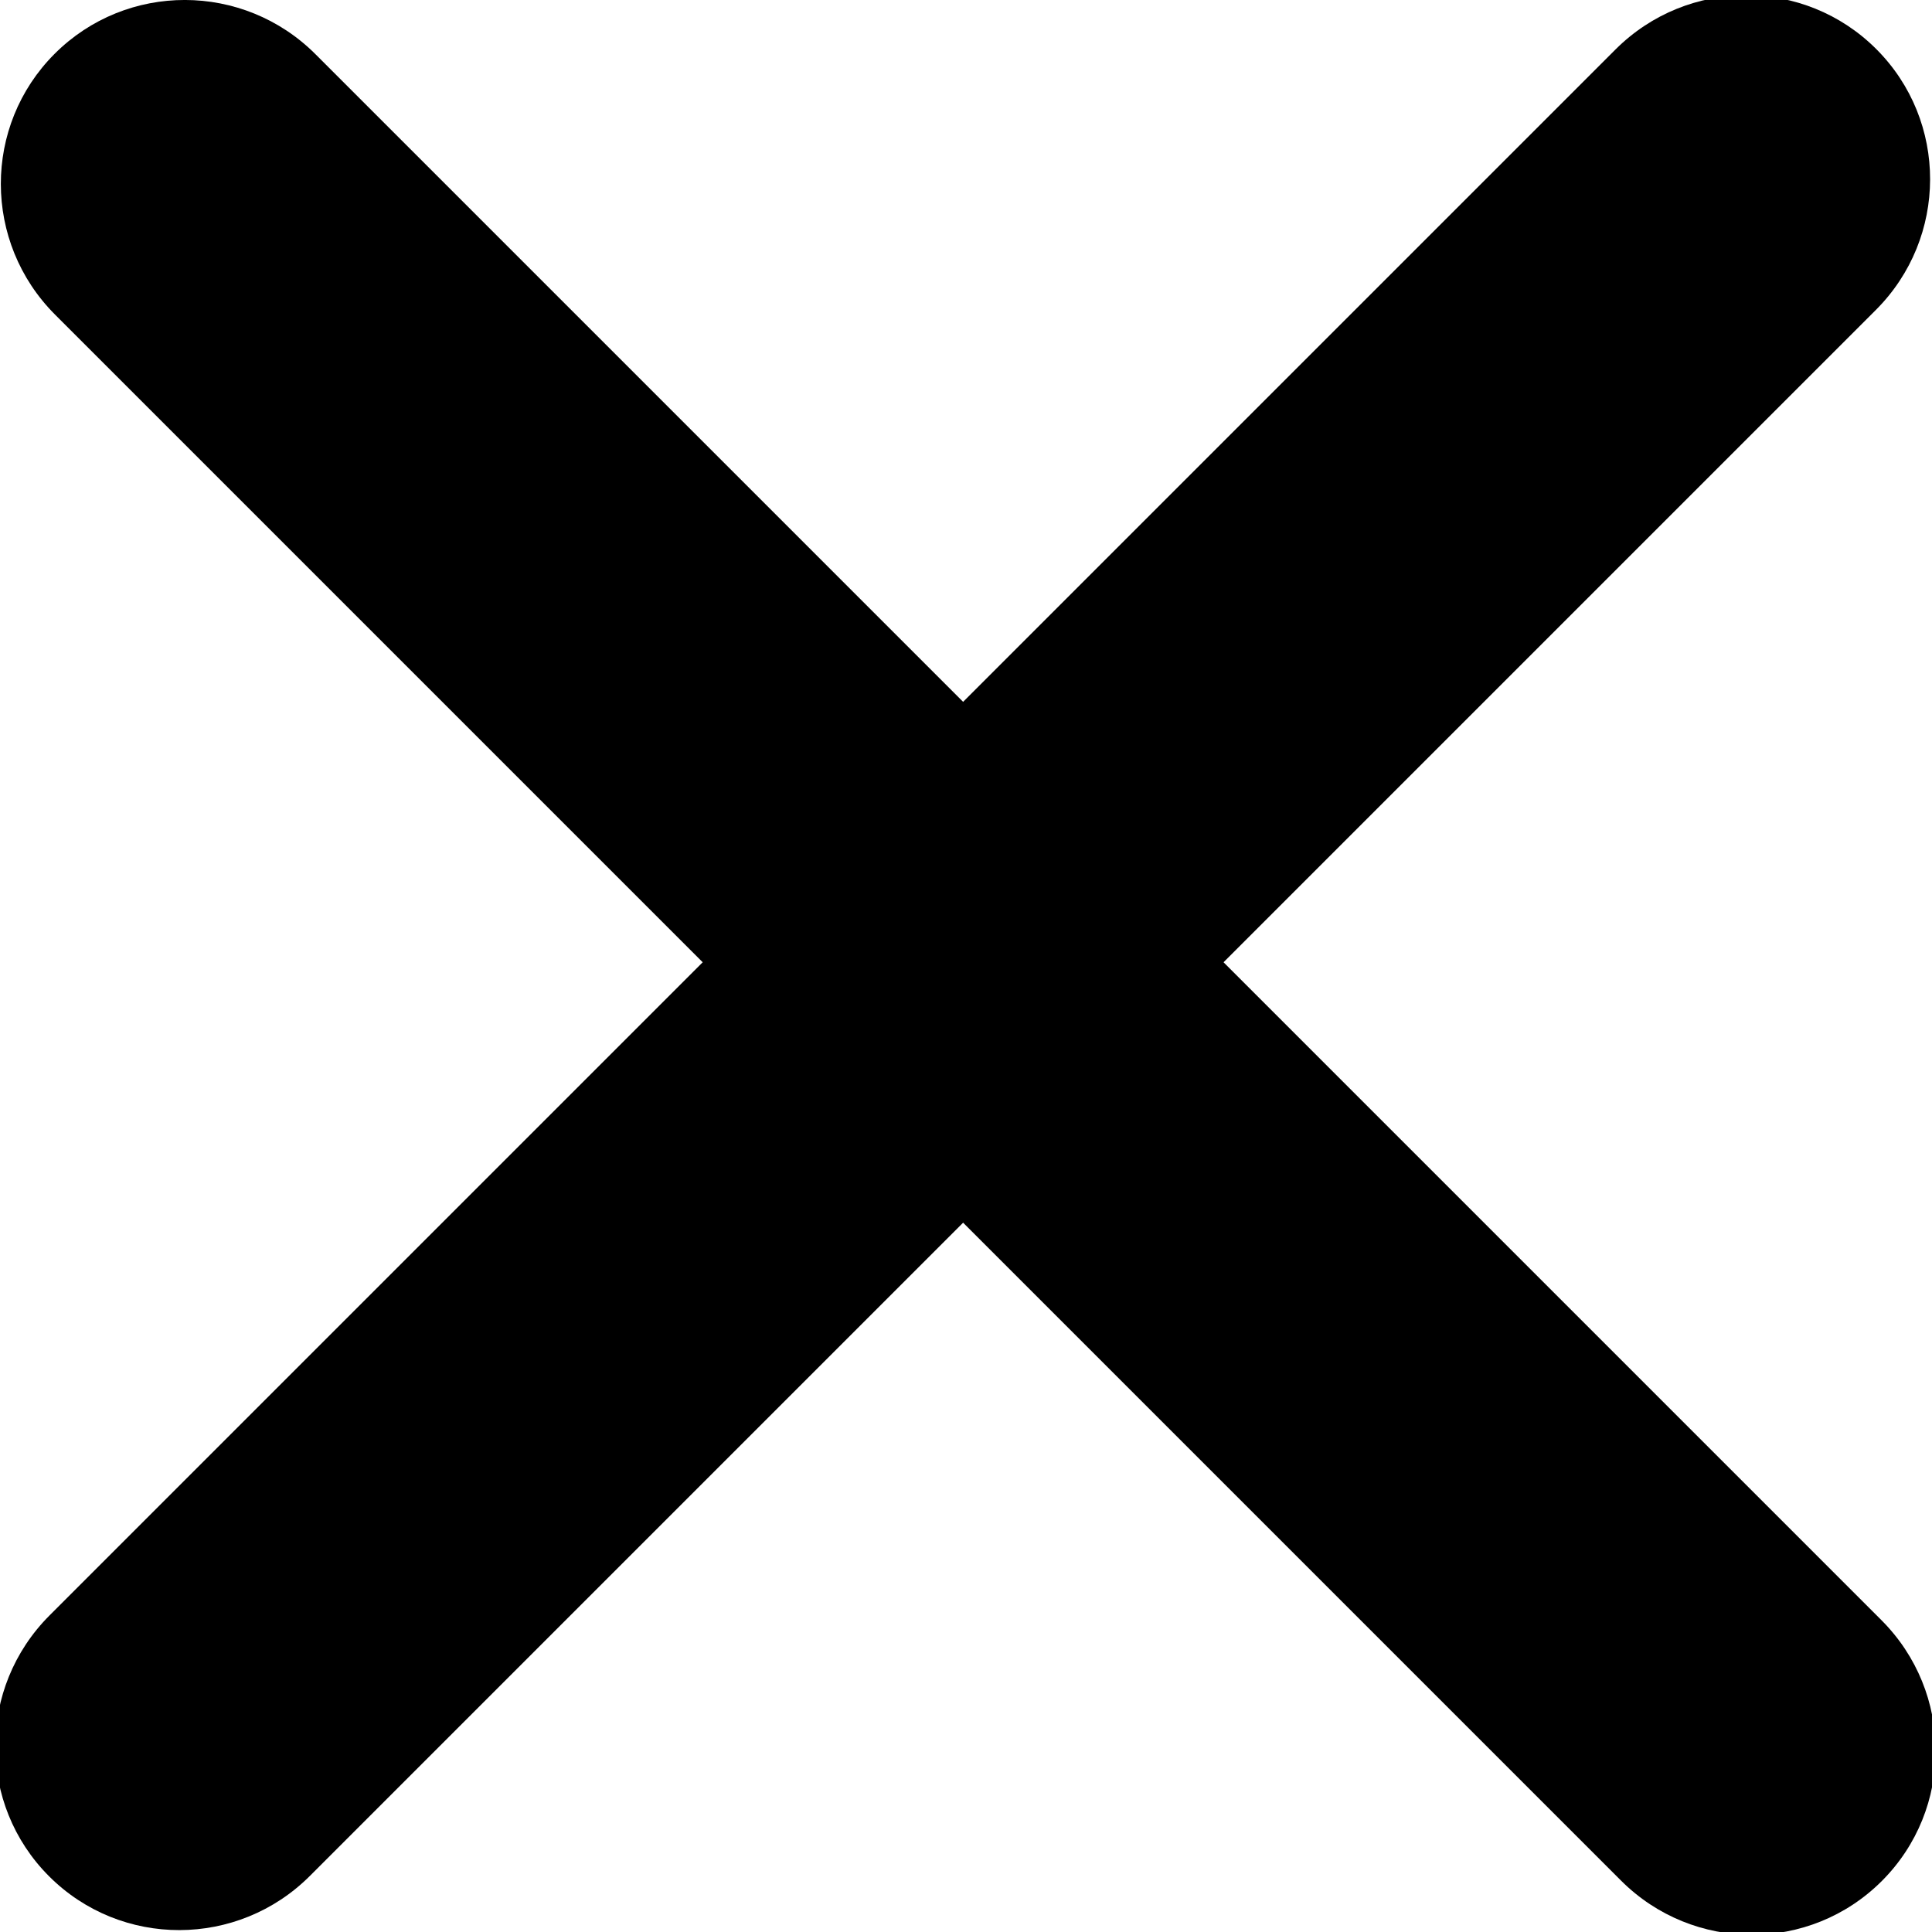
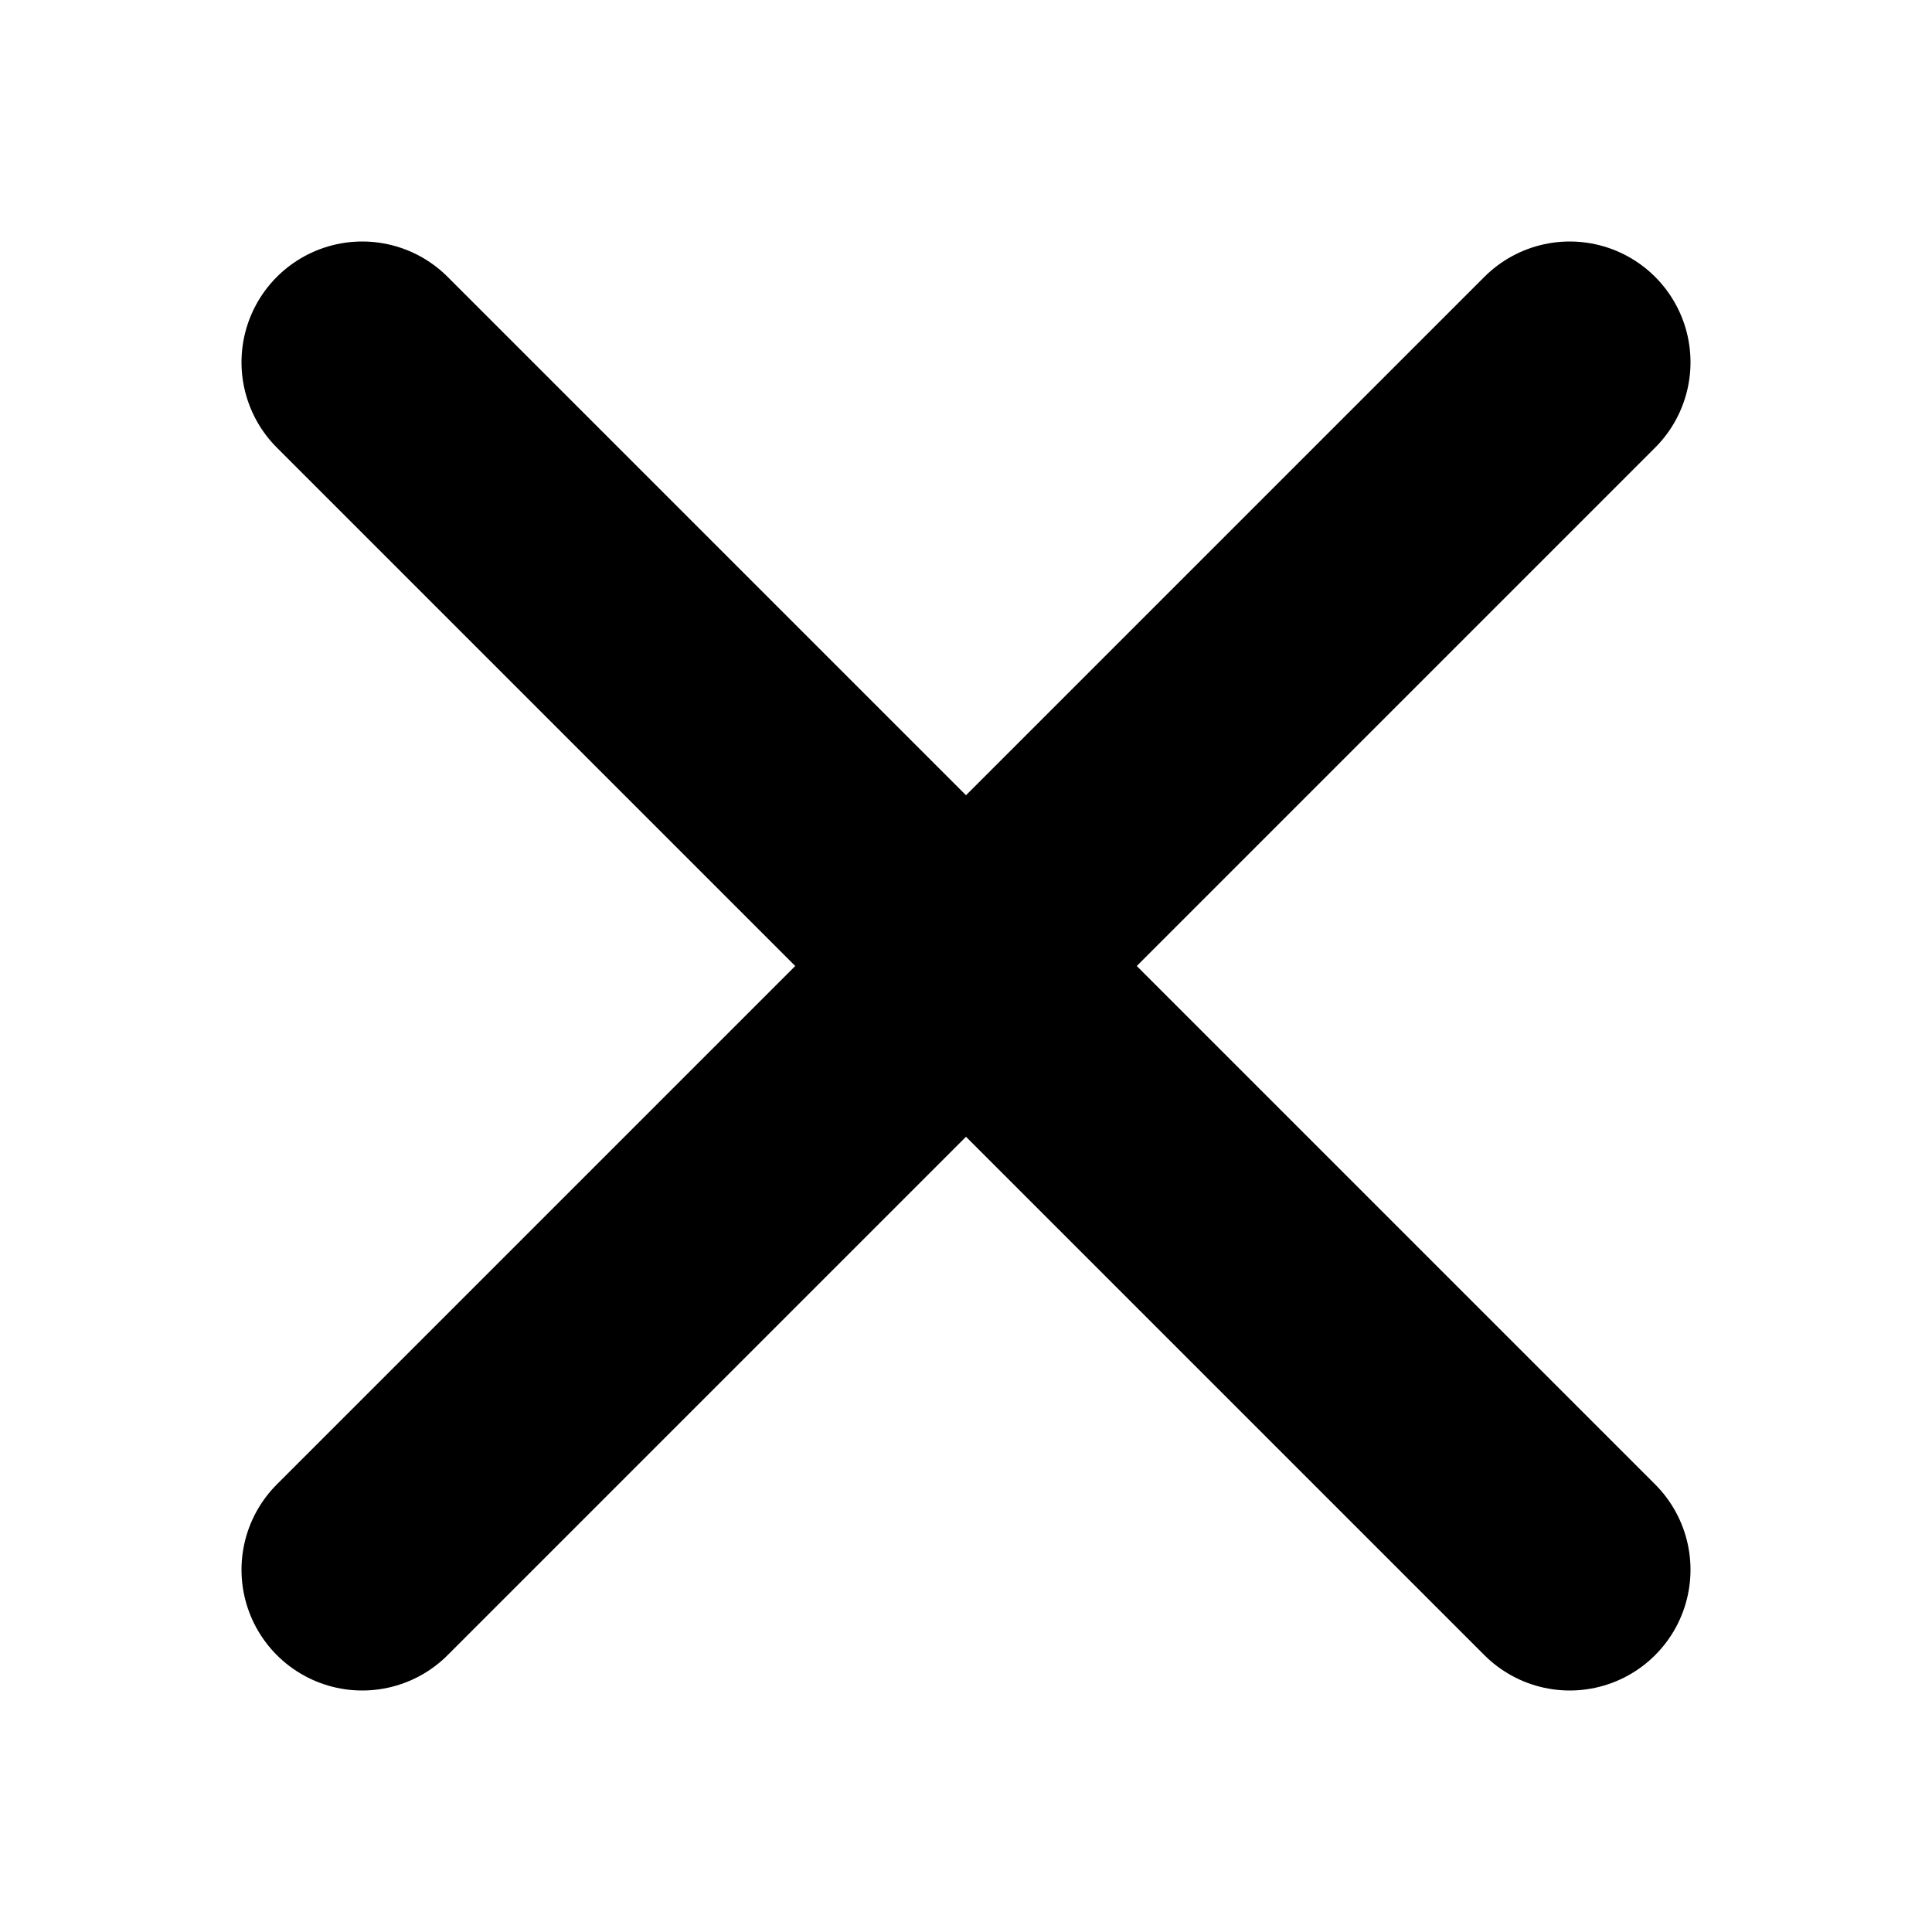
- <svg xmlns="http://www.w3.org/2000/svg" version="1.1" width="16" height="16" viewBox="0 0 16 16">
-   <rect transform="rotate(45)" x=".635" y="-1.53" width="21.4" height="3.05" rx="1.53" ry="1.53" />
-   <rect transform="rotate(135)" x="-10.7" y="-12.8" width="21.4" height="3.05" rx="1.53" ry="1.53" />
+ <svg xmlns="http://www.w3.org/2000/svg" version="1.1" viewBox="0 0 16 16" fill="none" stroke="#000" stroke-linecap="round" stroke-linejoin="round" stroke-width="2">
+   <path d="m3 13 10-10" />
+   <path d="m3 3 10 10" />
</svg>
